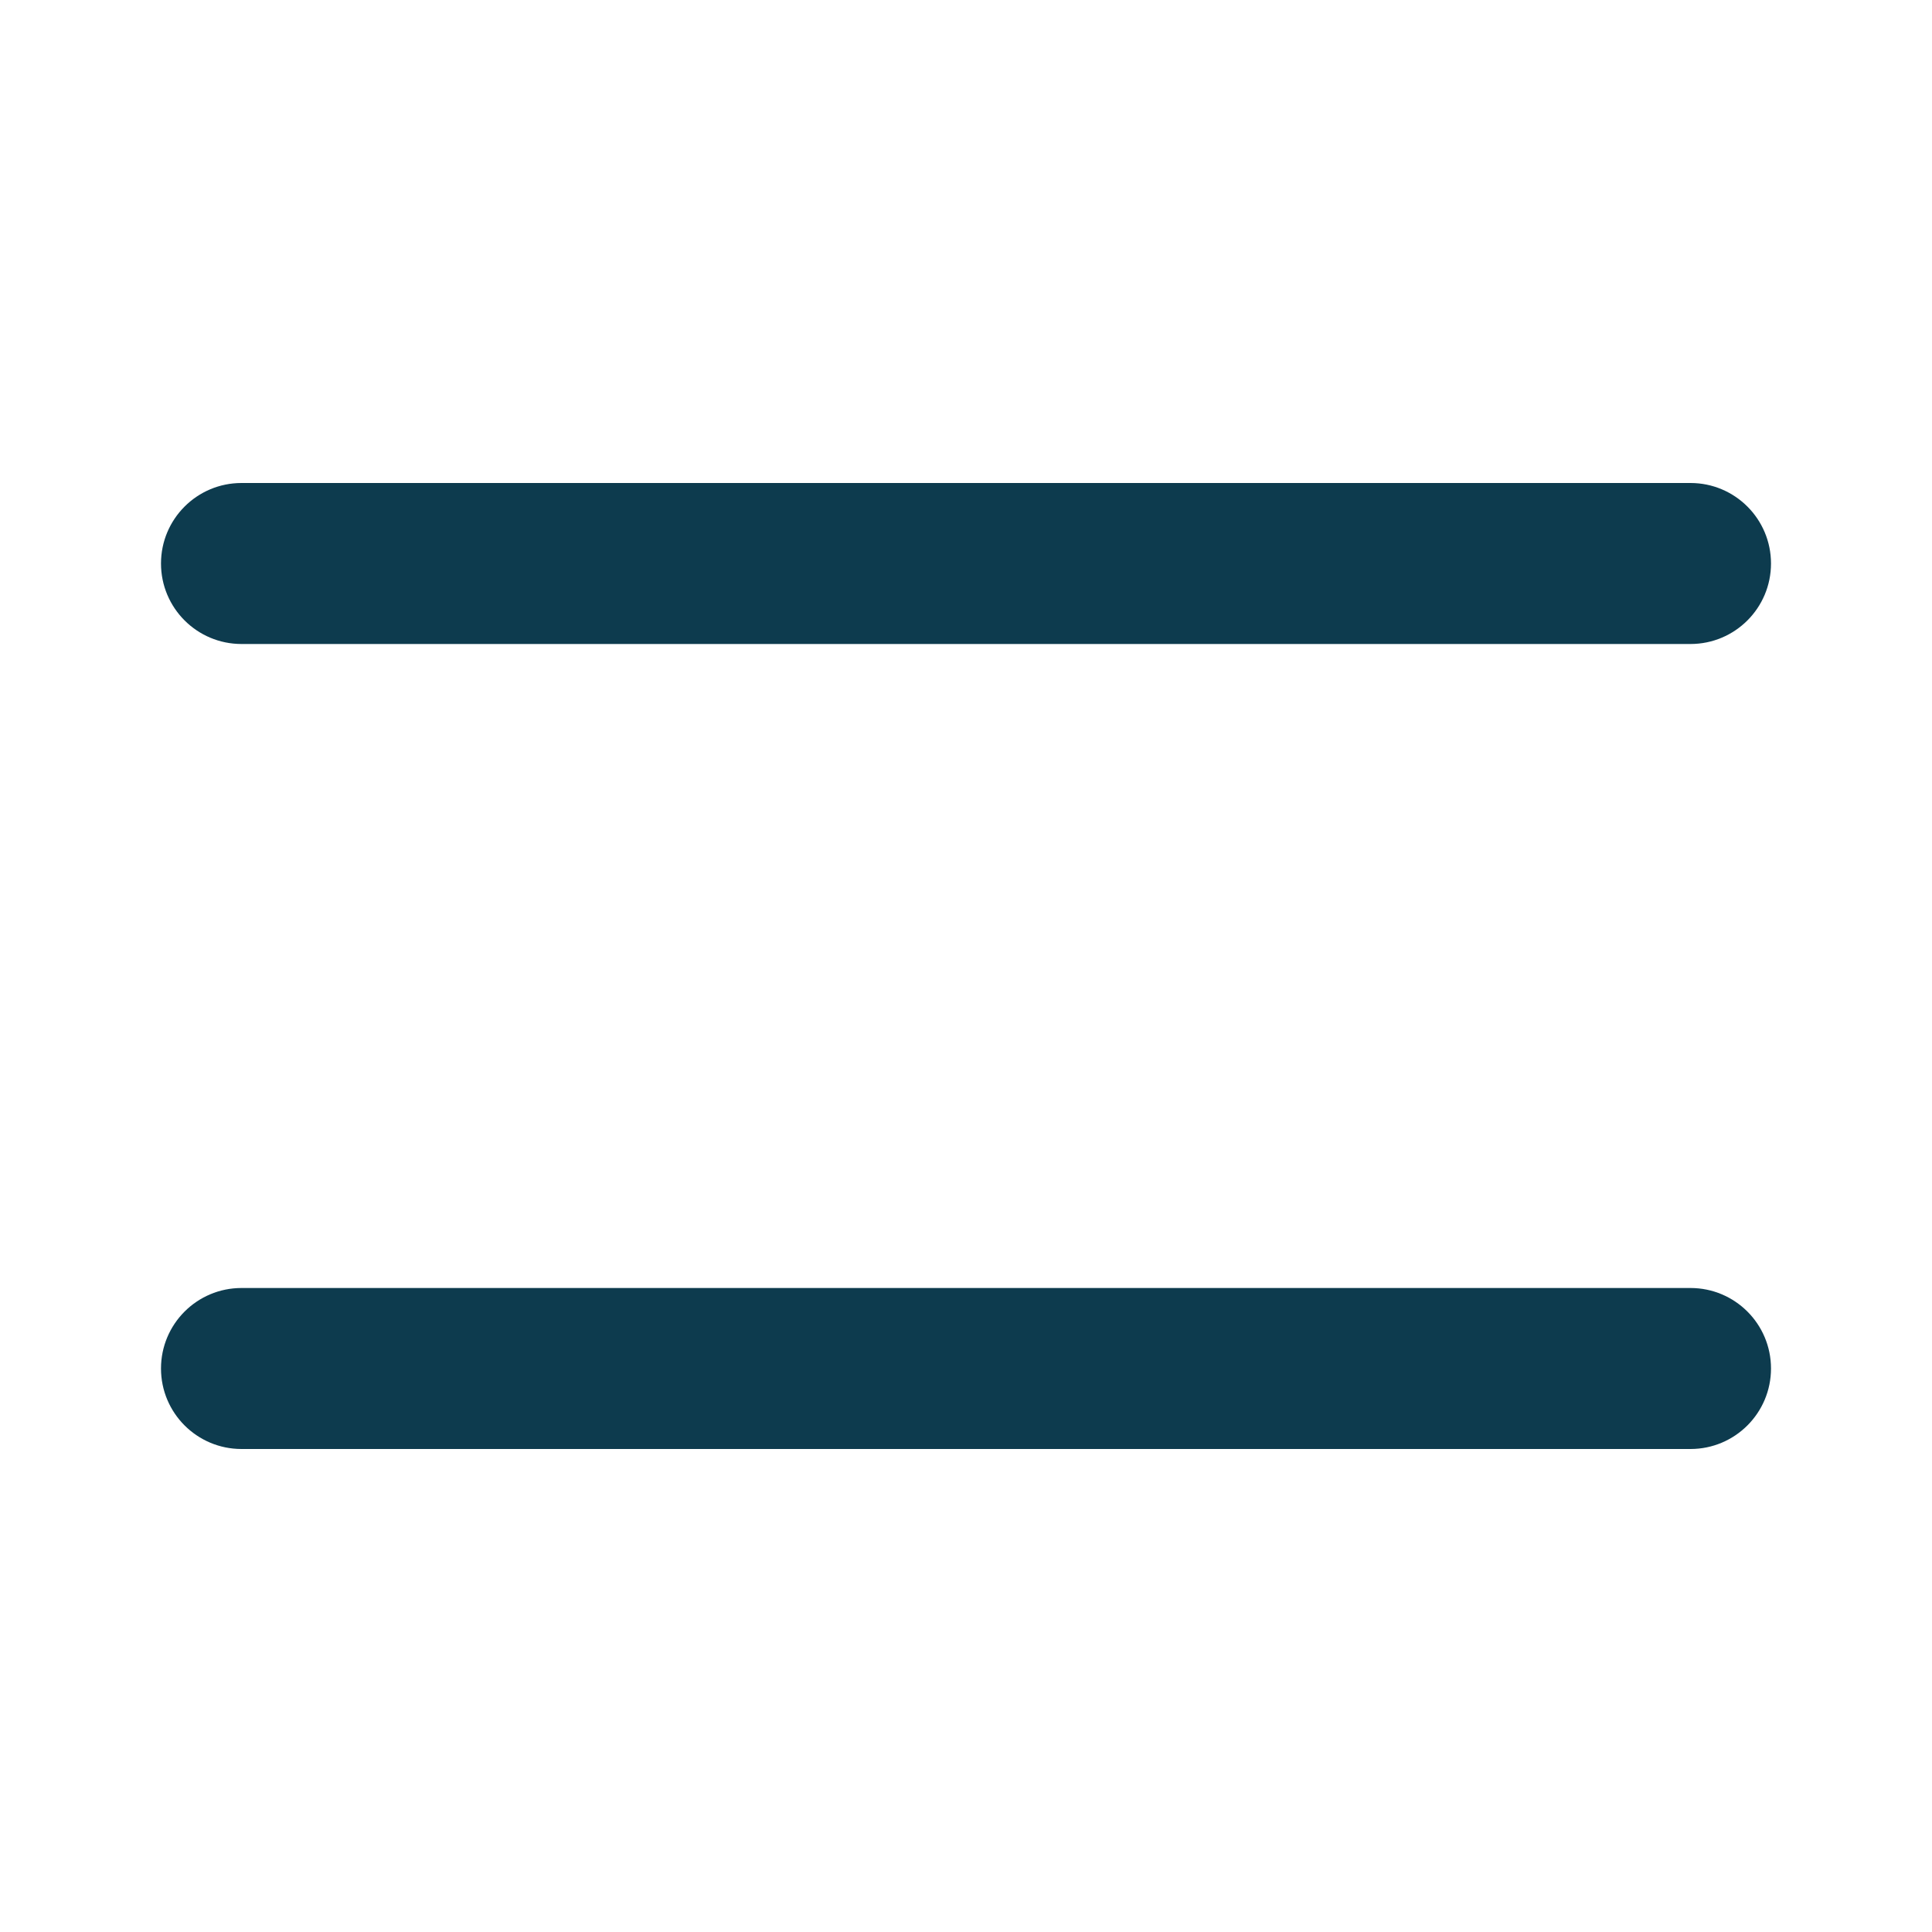
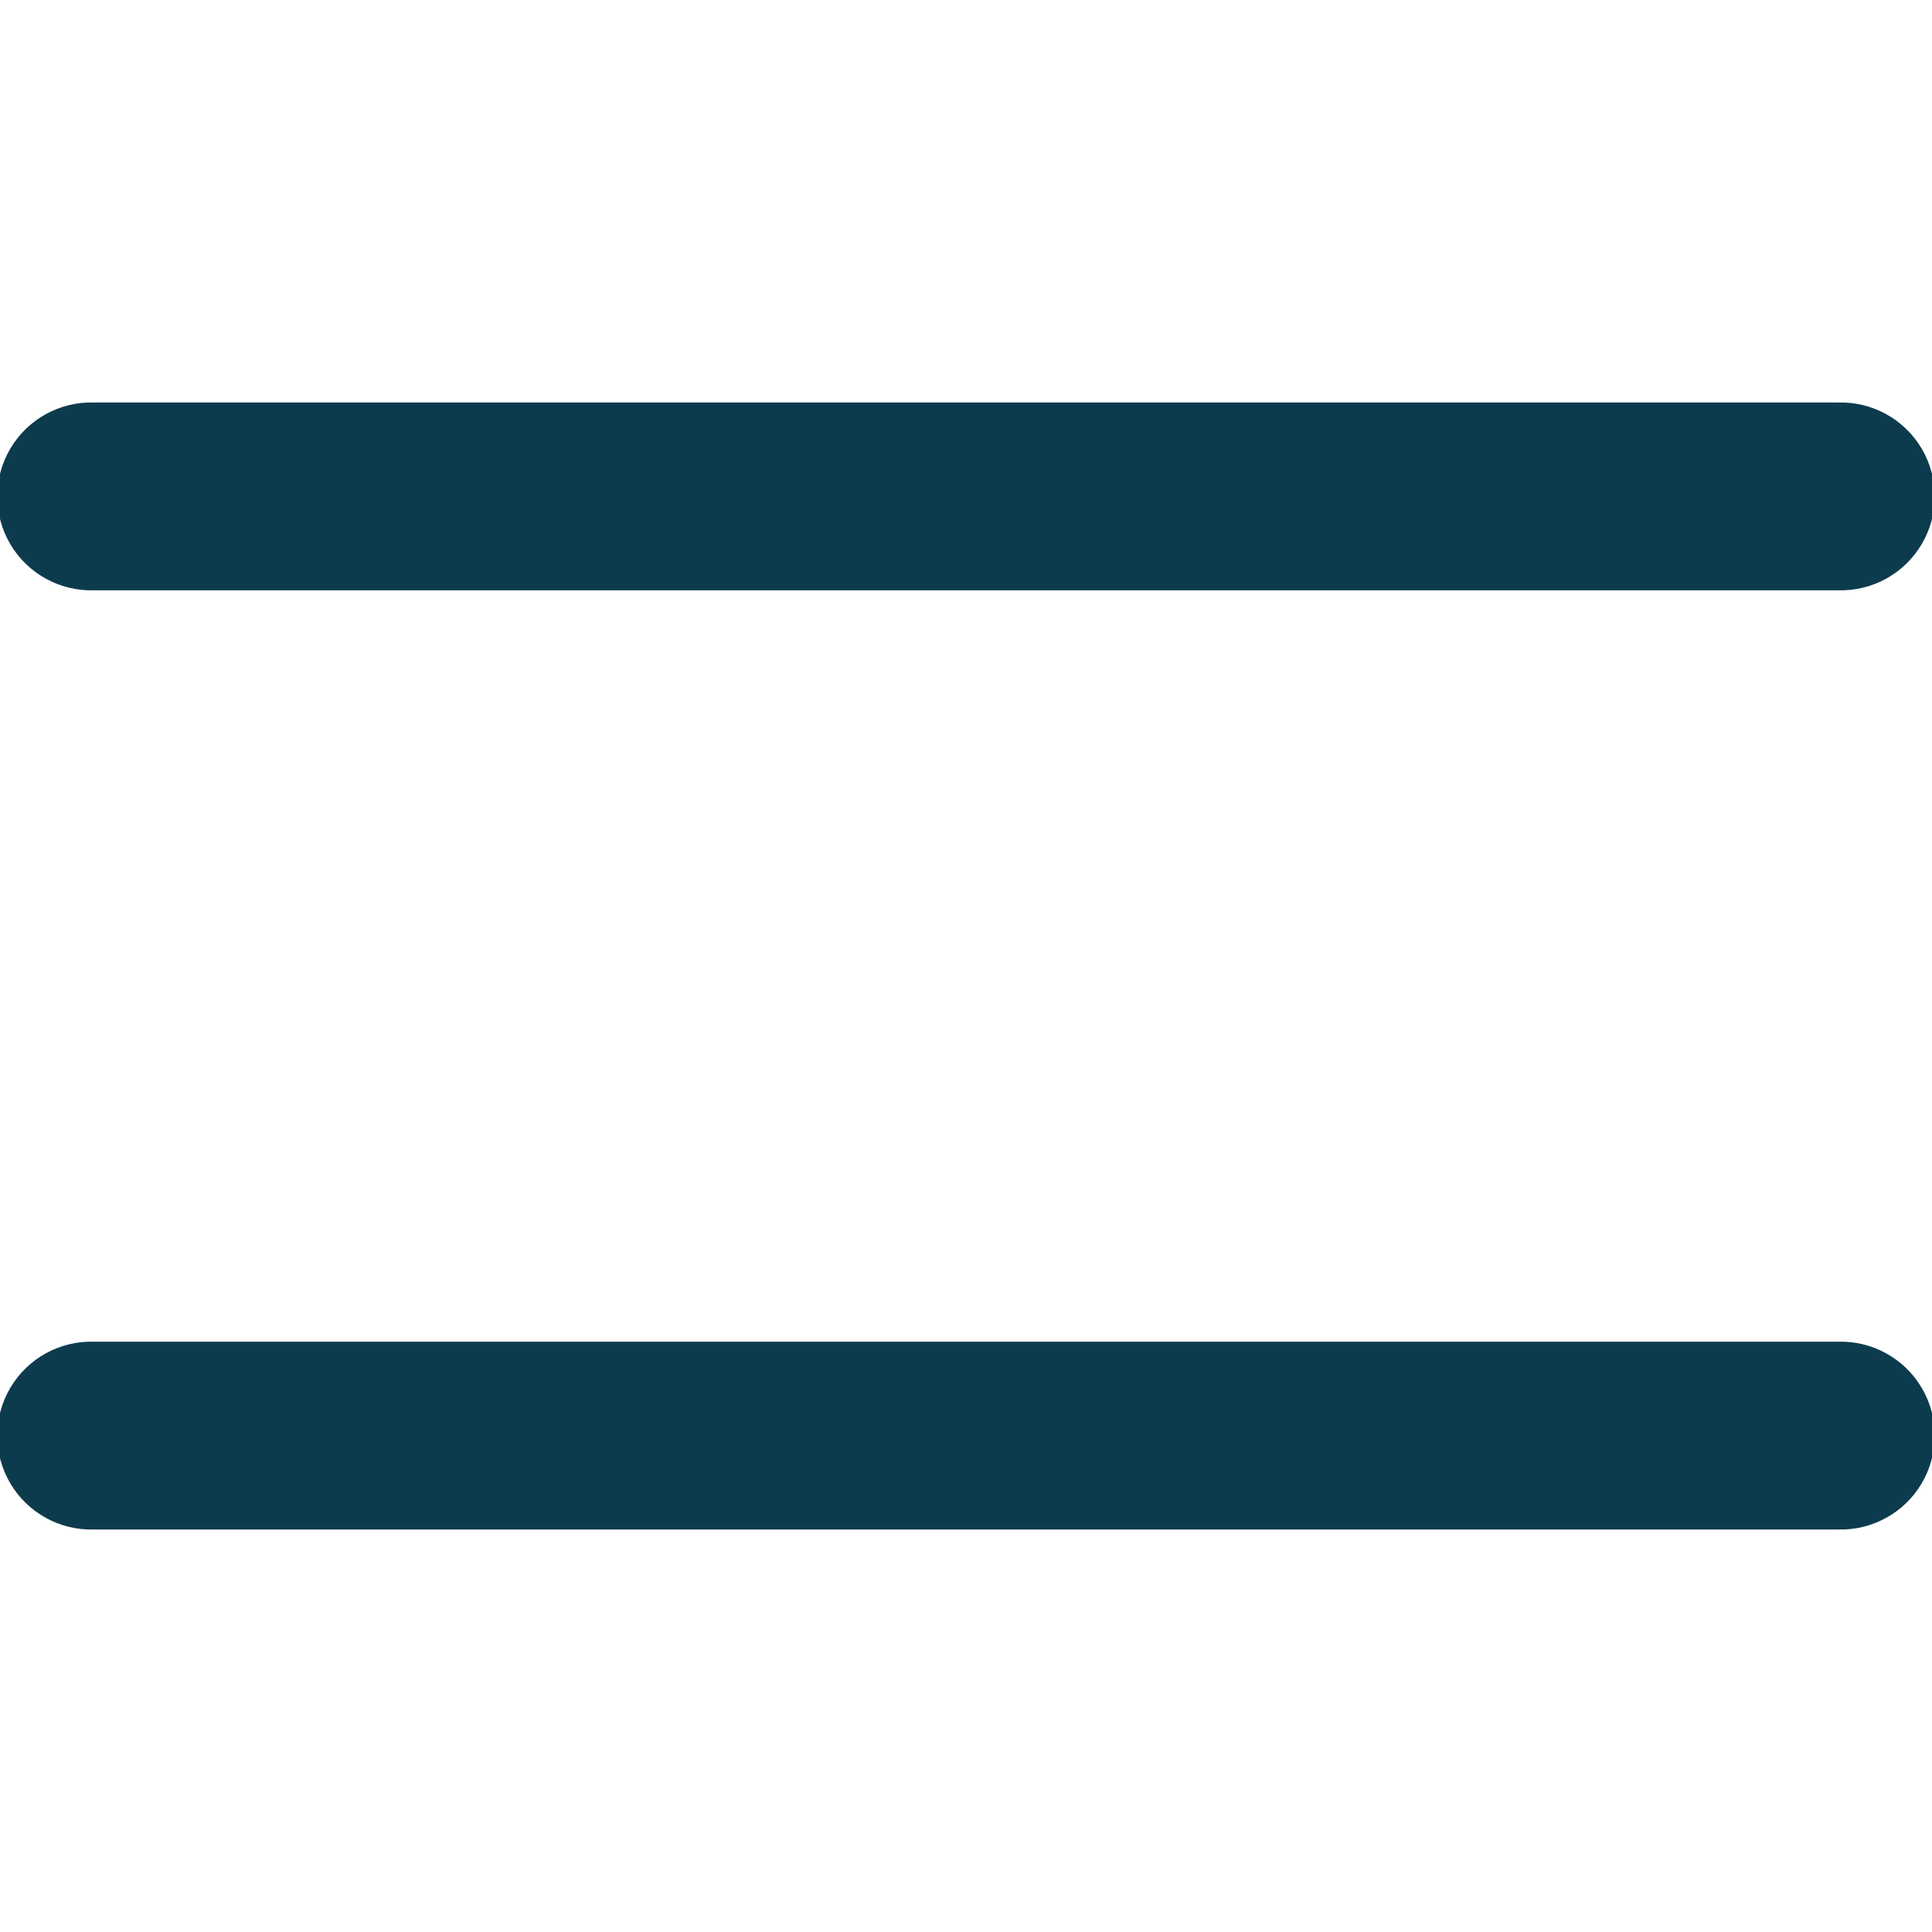
<svg xmlns="http://www.w3.org/2000/svg" width="24" height="24" viewBox="0 0 24 24">
-   <path fill="#0D3B4E" fill-rule="evenodd" d="M21 16a1 1 0 1 1 0 2H3a1 1 0 1 1 0-2h18zm0-10a1 1 0 1 1 0 2H3a1 1 0 1 1 0-2h18z" />
+   <path fill="#0D3B4E" fill-rule="evenodd" d="M22.833 16.667a1.167 1.167 0 1 1 0 2.333H1.167a1.167 1.167 0 1 1 0-2.333h21.666zm0-11.667a1.167 1.167 0 1 1 0 2.333H1.167a1.167 1.167 0 1 1 0-2.333h21.666z" />
</svg>
